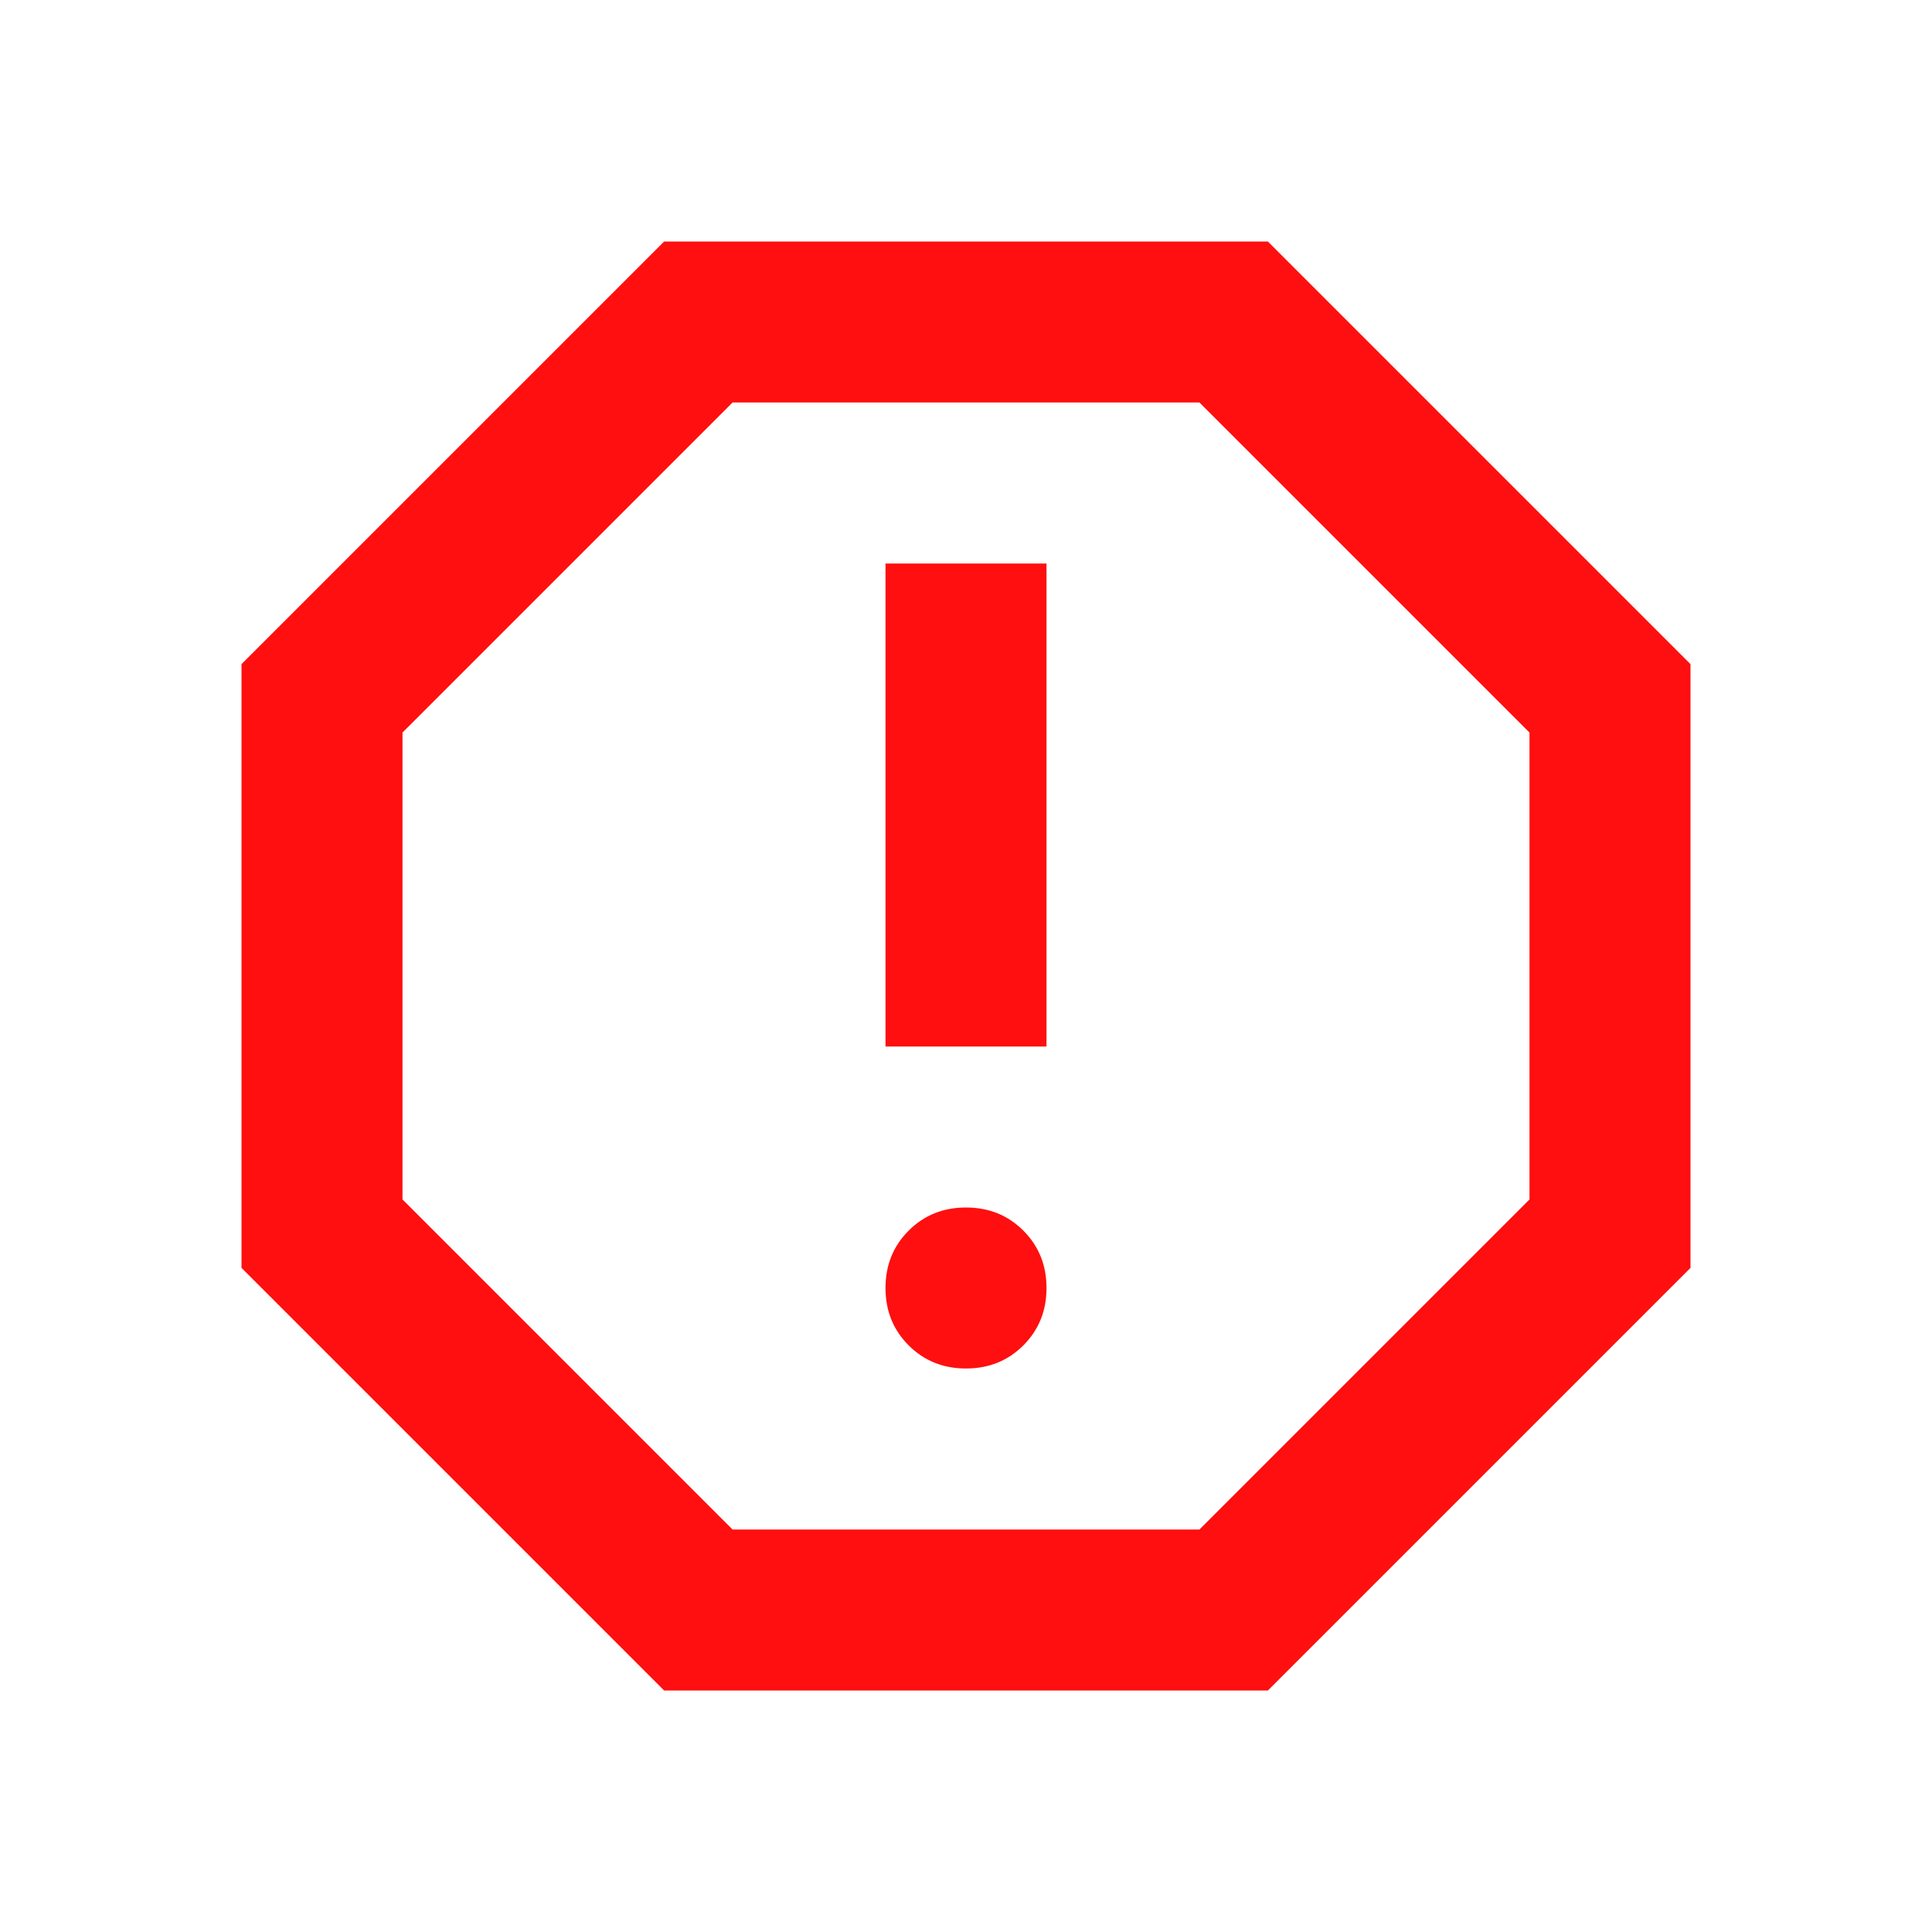
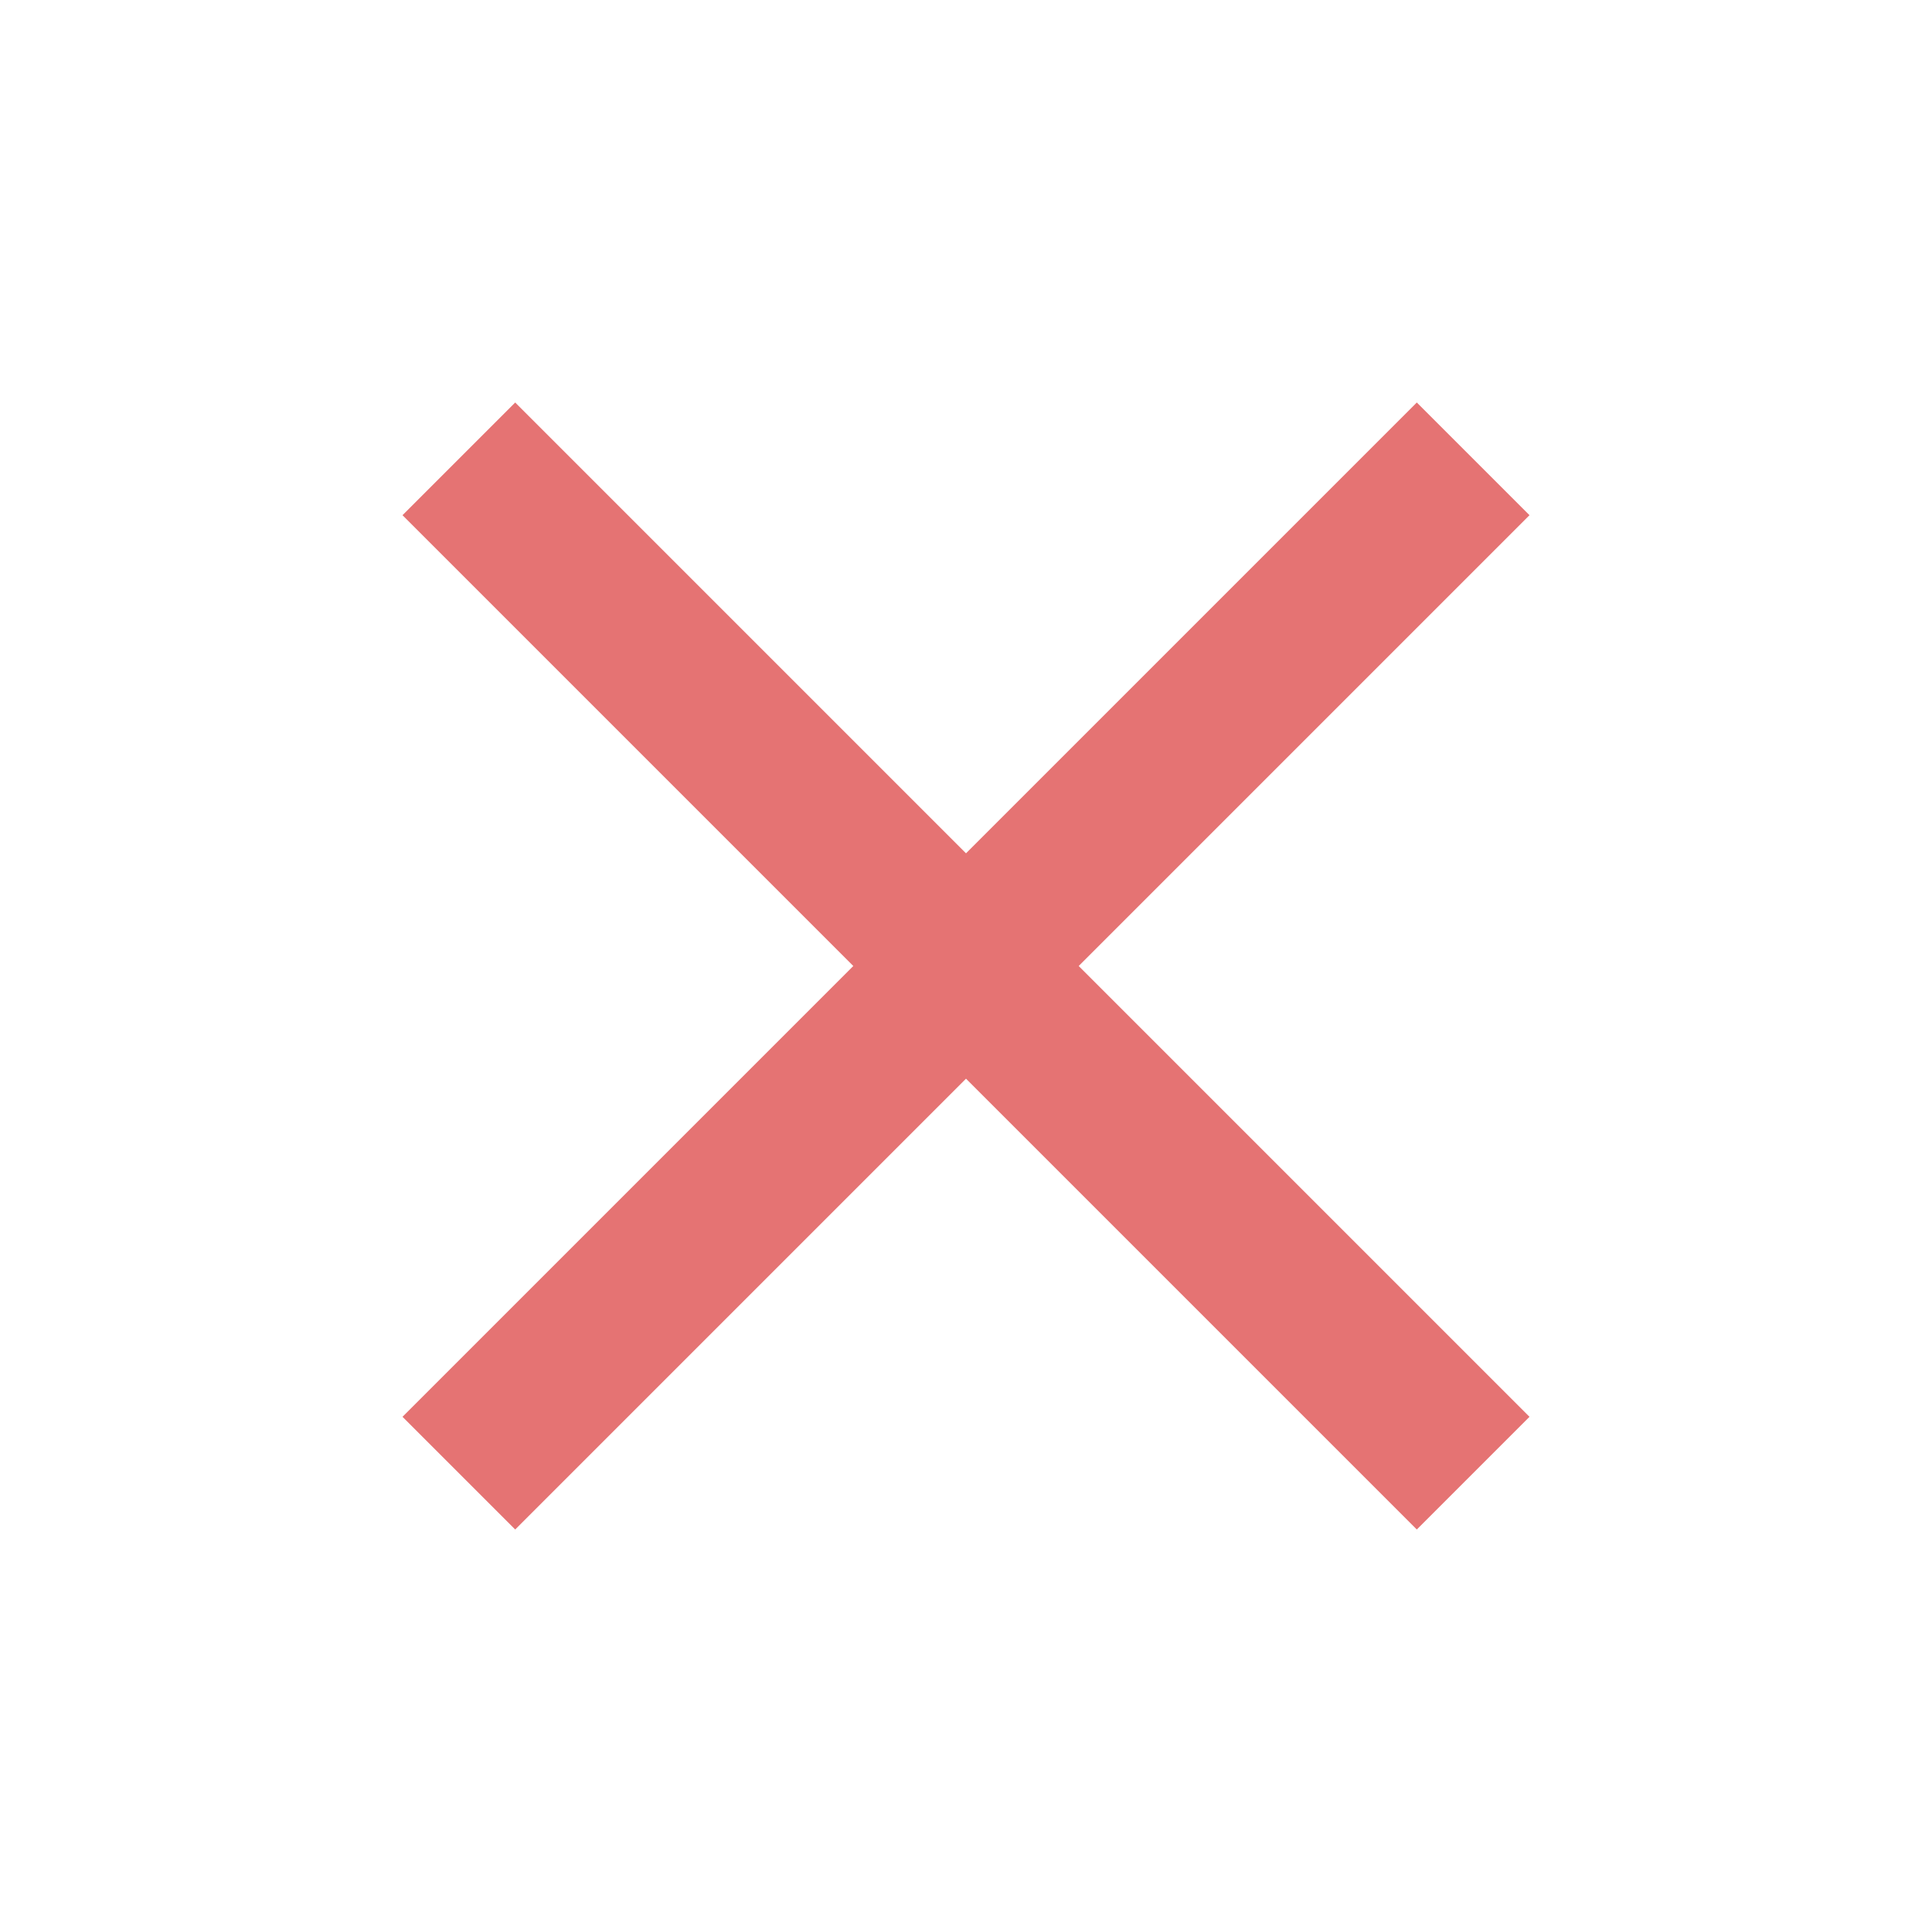
- <svg xmlns="http://www.w3.org/2000/svg" height="24px" viewBox="0 -960 960 960" width="24px" fill="#FF0F0F">
-   <path d="M480-280q17 0 28.5-11.5T520-320q0-17-11.5-28.5T480-360q-17 0-28.5 11.5T440-320q0 17 11.5 28.5T480-280Zm-40-160h80v-240h-80v240ZM330-120 120-330v-300l210-210h300l210 210v300L630-120H330Zm34-80h232l164-164v-232L596-760H364L200-596v232l164 164Zm116-280Z" />
+ <svg xmlns="http://www.w3.org/2000/svg" height="24px" viewBox="0 -960 960 960" width="24px" fill="#e57373">
+   <path d="m256-200-56-56 224-224-224-224 56-56 224 224 224-224 56 56-224 224 224 224-56 56-224-224-224 224Z" />
</svg>
